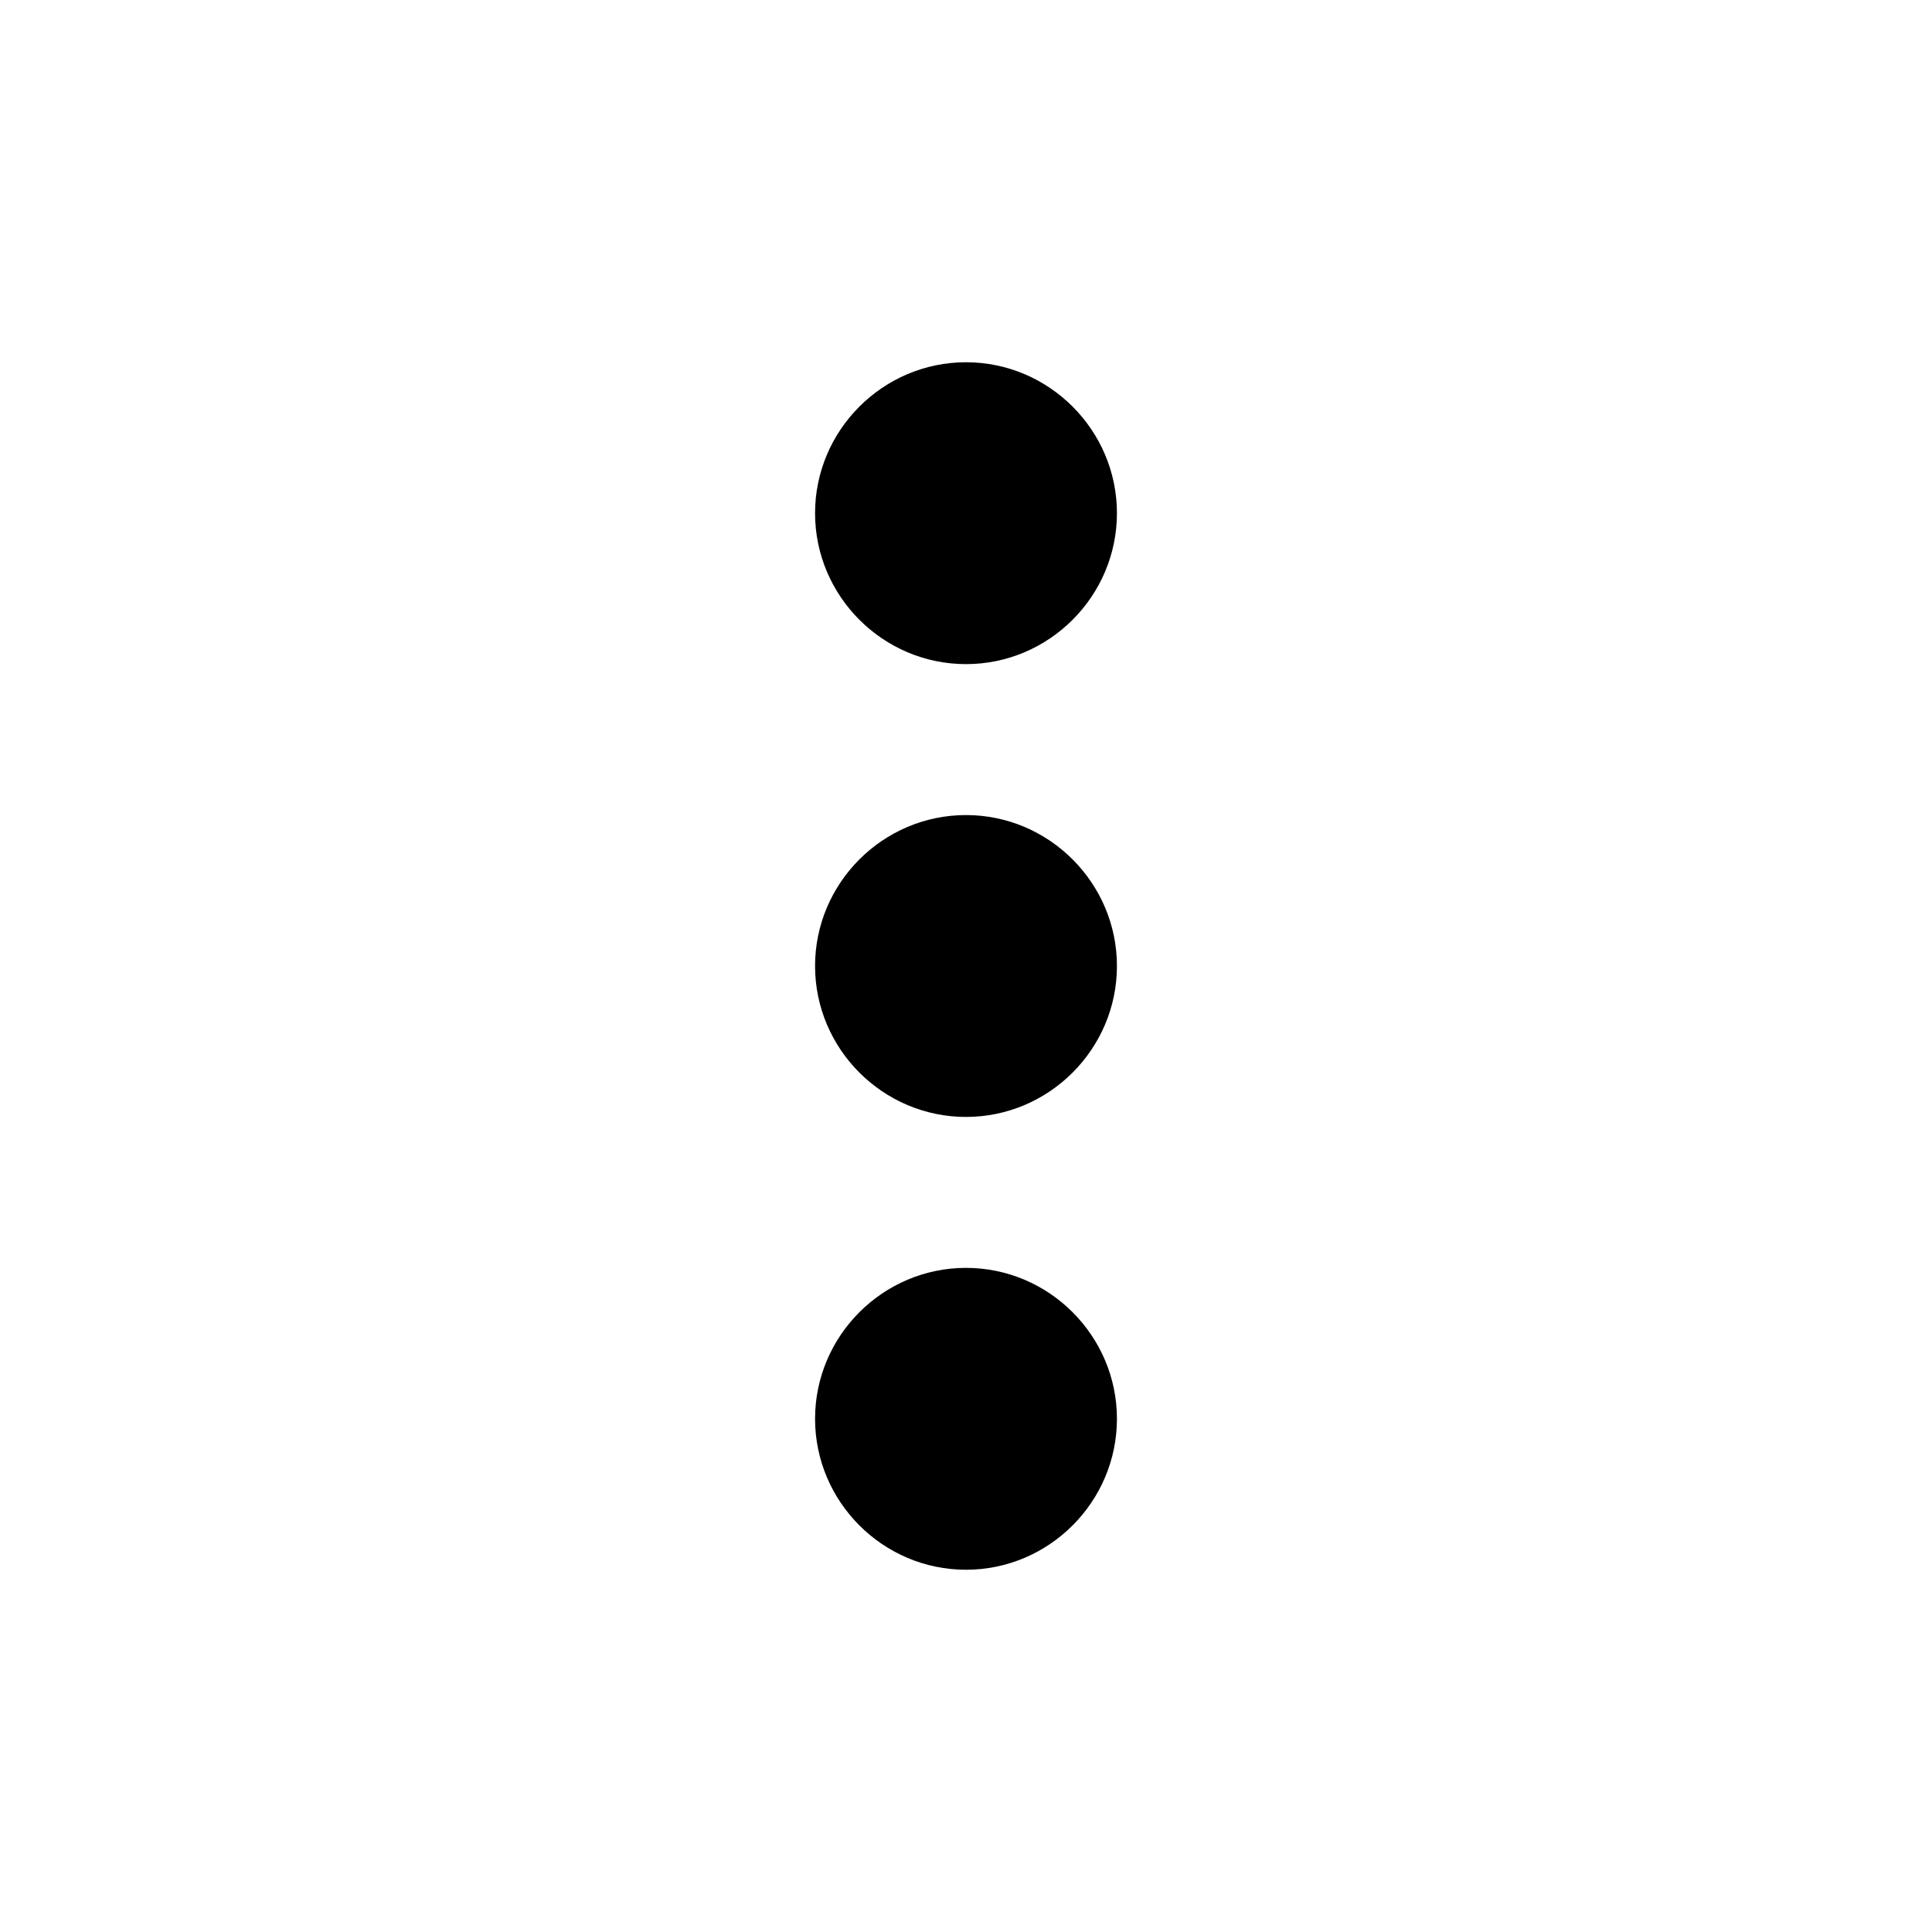
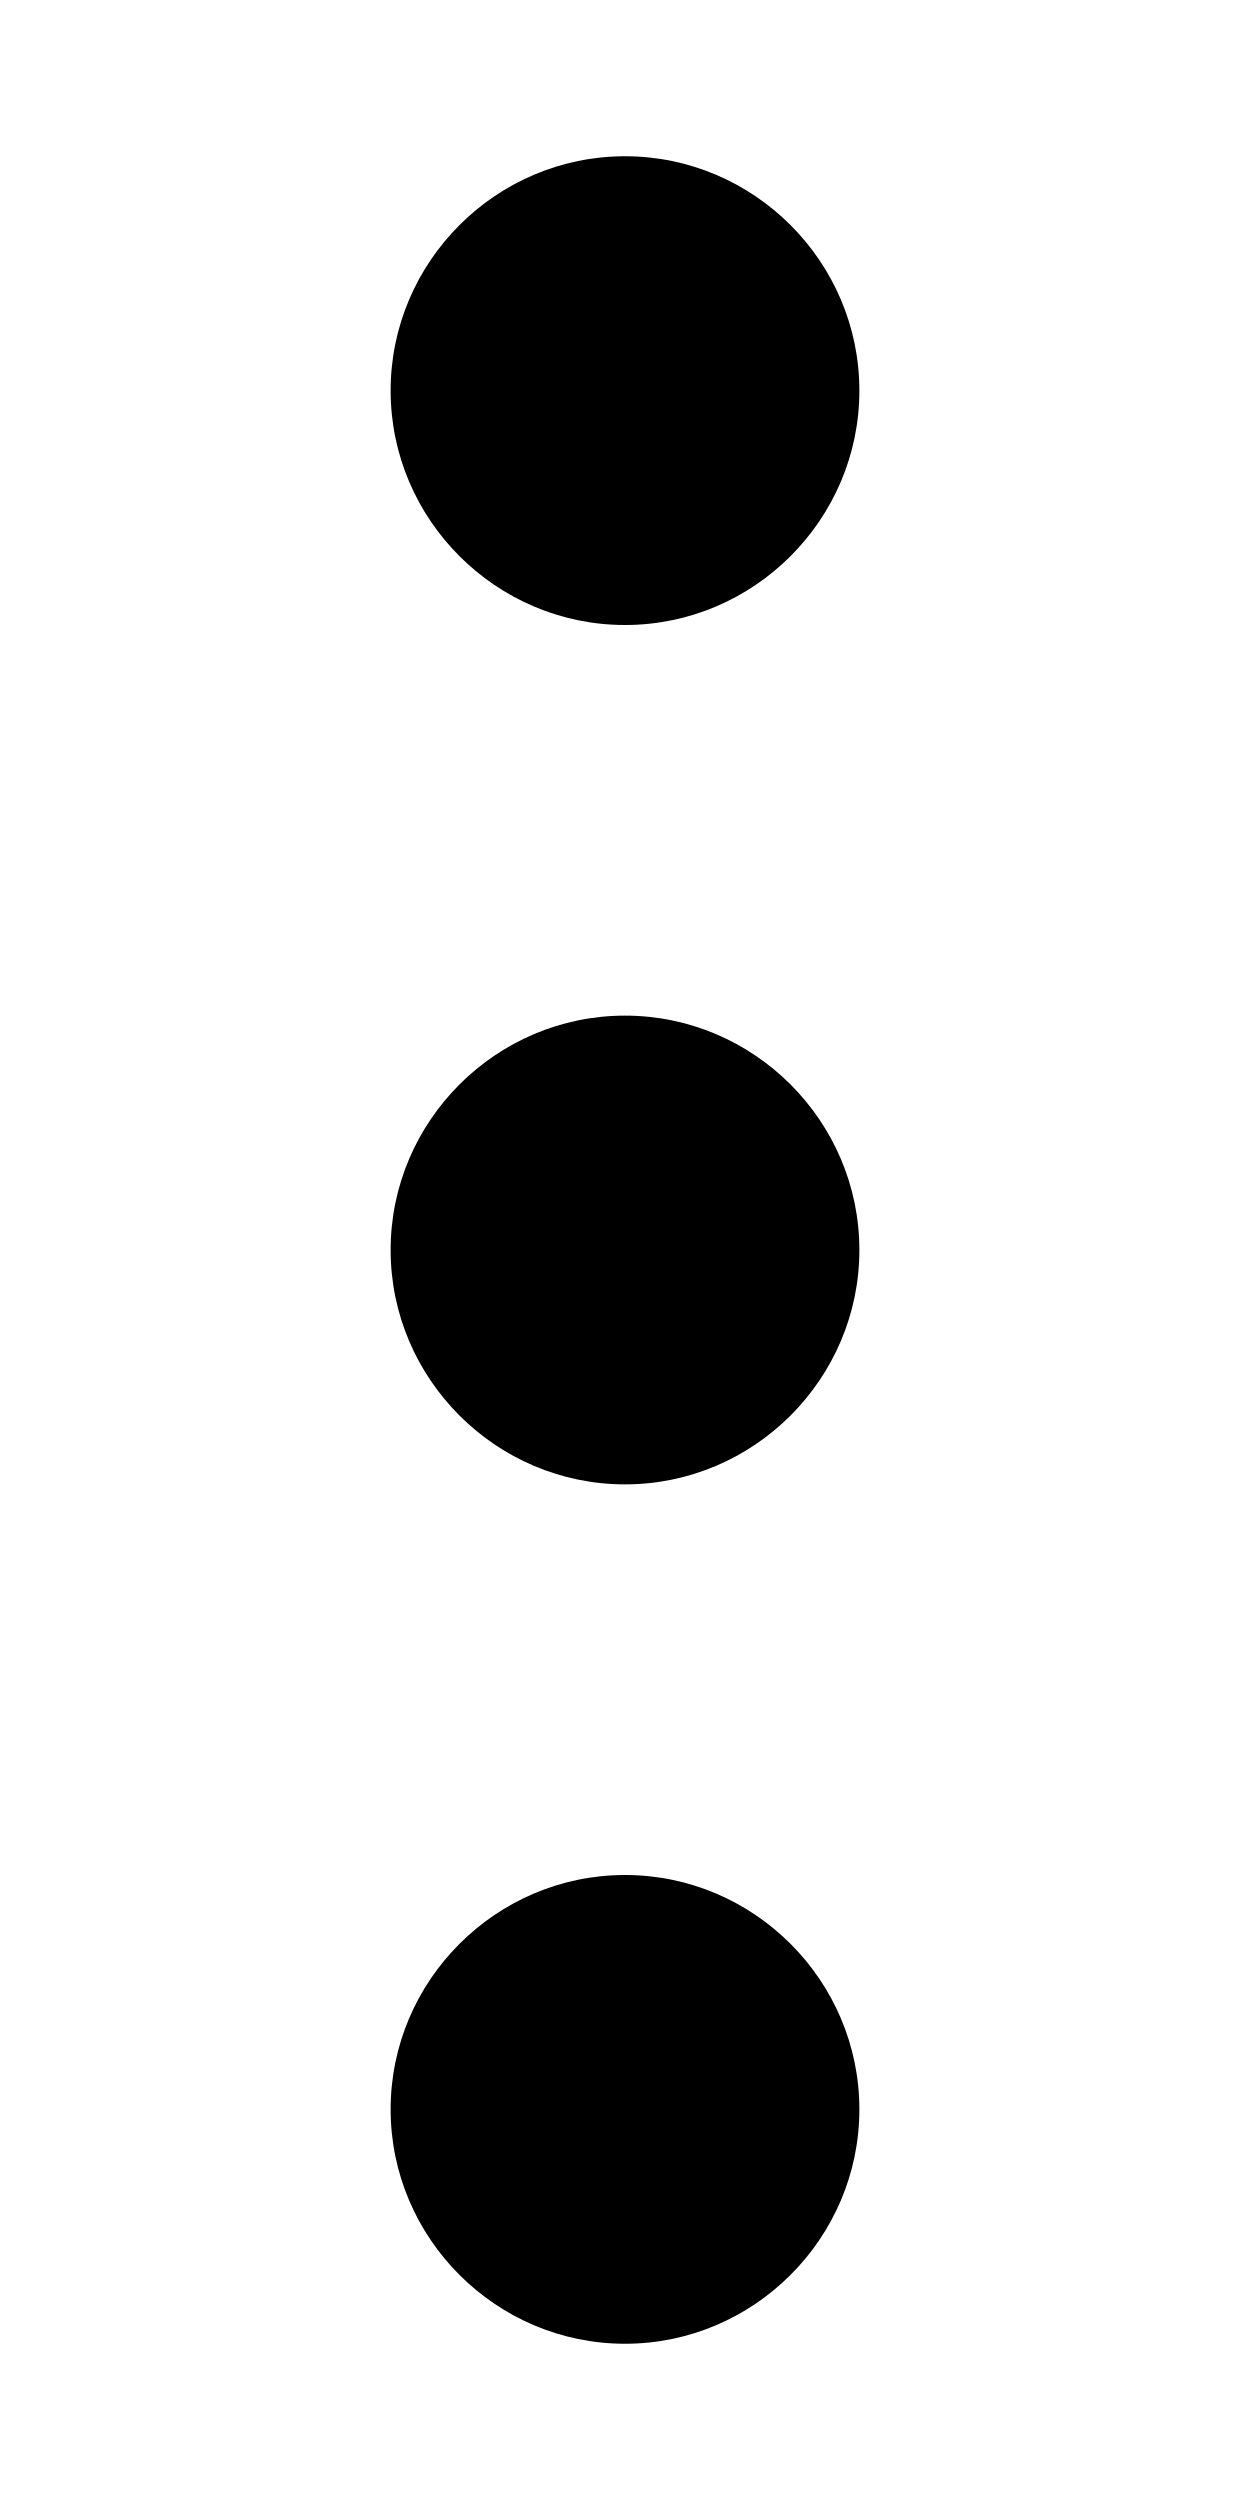
- <svg xmlns="http://www.w3.org/2000/svg" version="1.1" id="Layer_1" x="0px" y="0px" width="512px" height="512px" viewBox="0 0 512 512" enable-background="new 0 0 512 512" xml:space="preserve">
-   <path d="M296,136c0-22.002-17.998-40-40-40s-40,17.998-40,40s17.998,40,40,40S296,158.002,296,136z M296,376  c0-22.002-17.998-40-40-40s-40,17.998-40,40s17.998,40,40,40S296,398.002,296,376z M296,256c0-22.002-17.998-40-40-40  s-40,17.998-40,40s17.998,40,40,40S296,278.002,296,256z" />
+ <svg xmlns="http://www.w3.org/2000/svg" width="8" height="16">
+   <path d="M5.5 2.5C5.5 1.675 4.825 1 4 1s-1.5.675-1.5 1.5S3.175 4 4 4s1.5-.675 1.5-1.5zM5.5 8c0-.825-.675-1.5-1.5-1.5S2.5 7.175 2.5 8 3.175 9.5 4 9.5 5.5 8.825 5.5 8zM5.5 13.5c0-.825-.675-1.5-1.5-1.5s-1.5.675-1.5 1.5S3.175 15 4 15s1.5-.675 1.5-1.5z" />
</svg>
